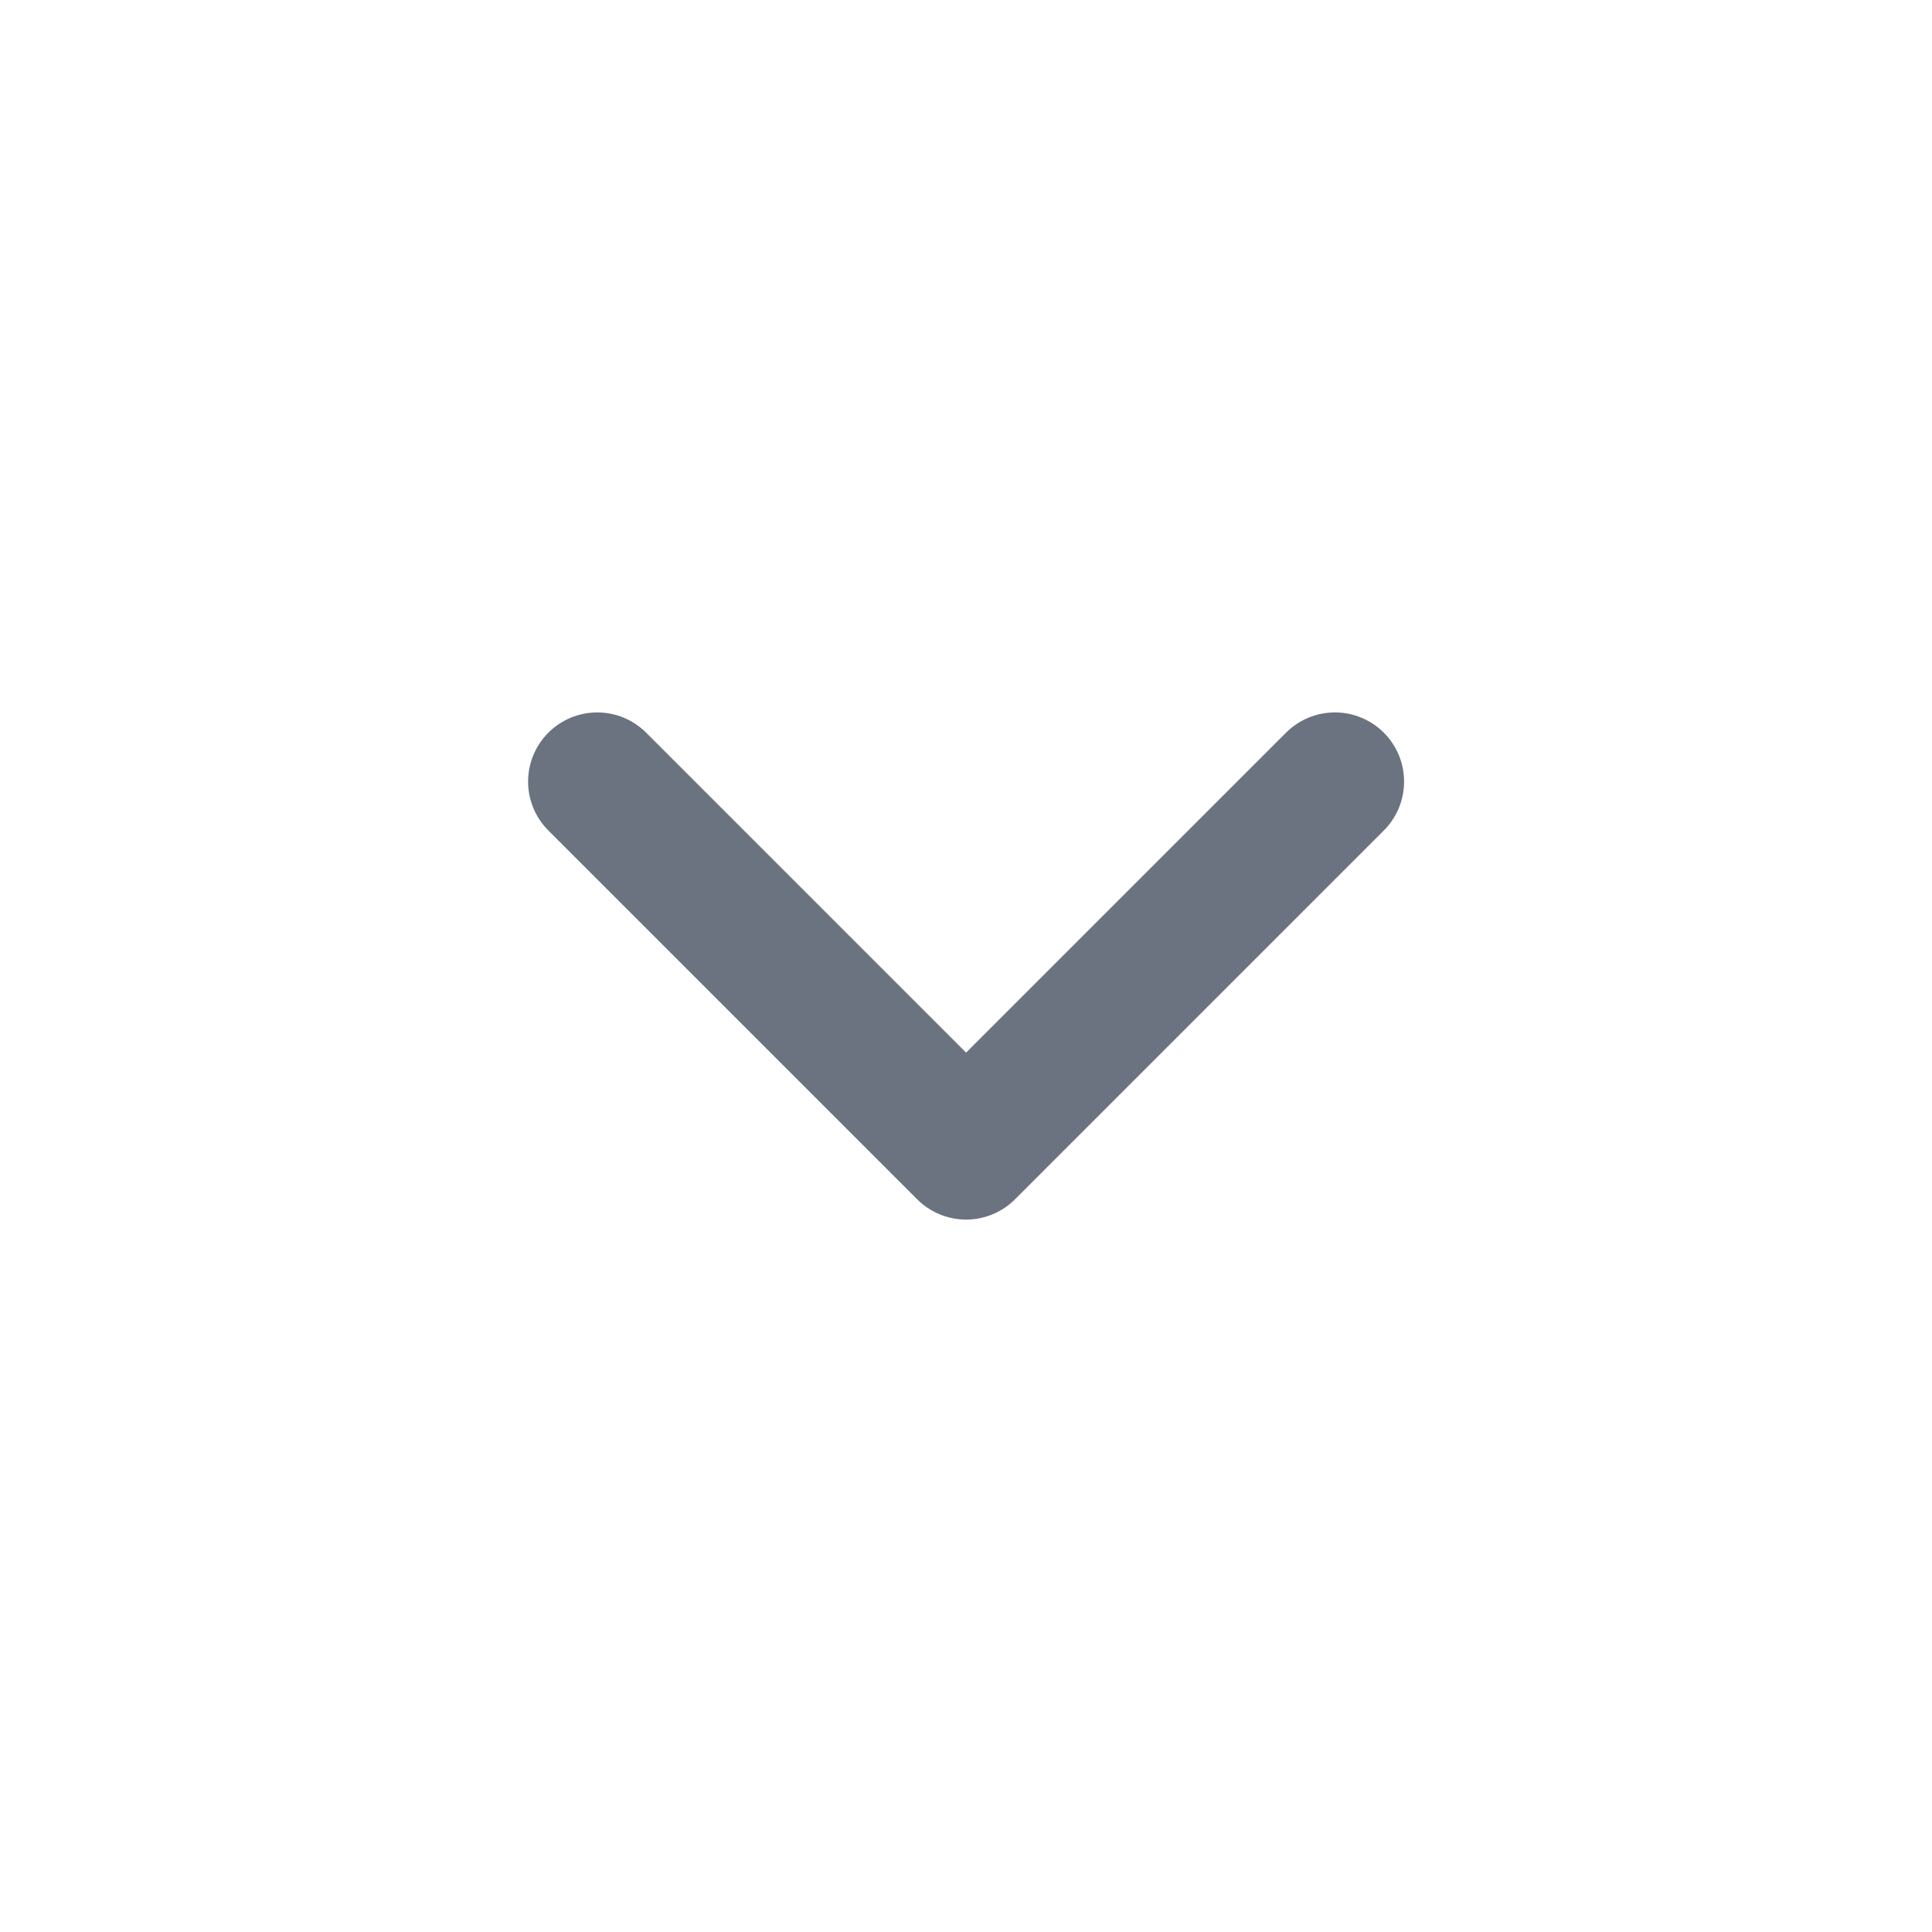
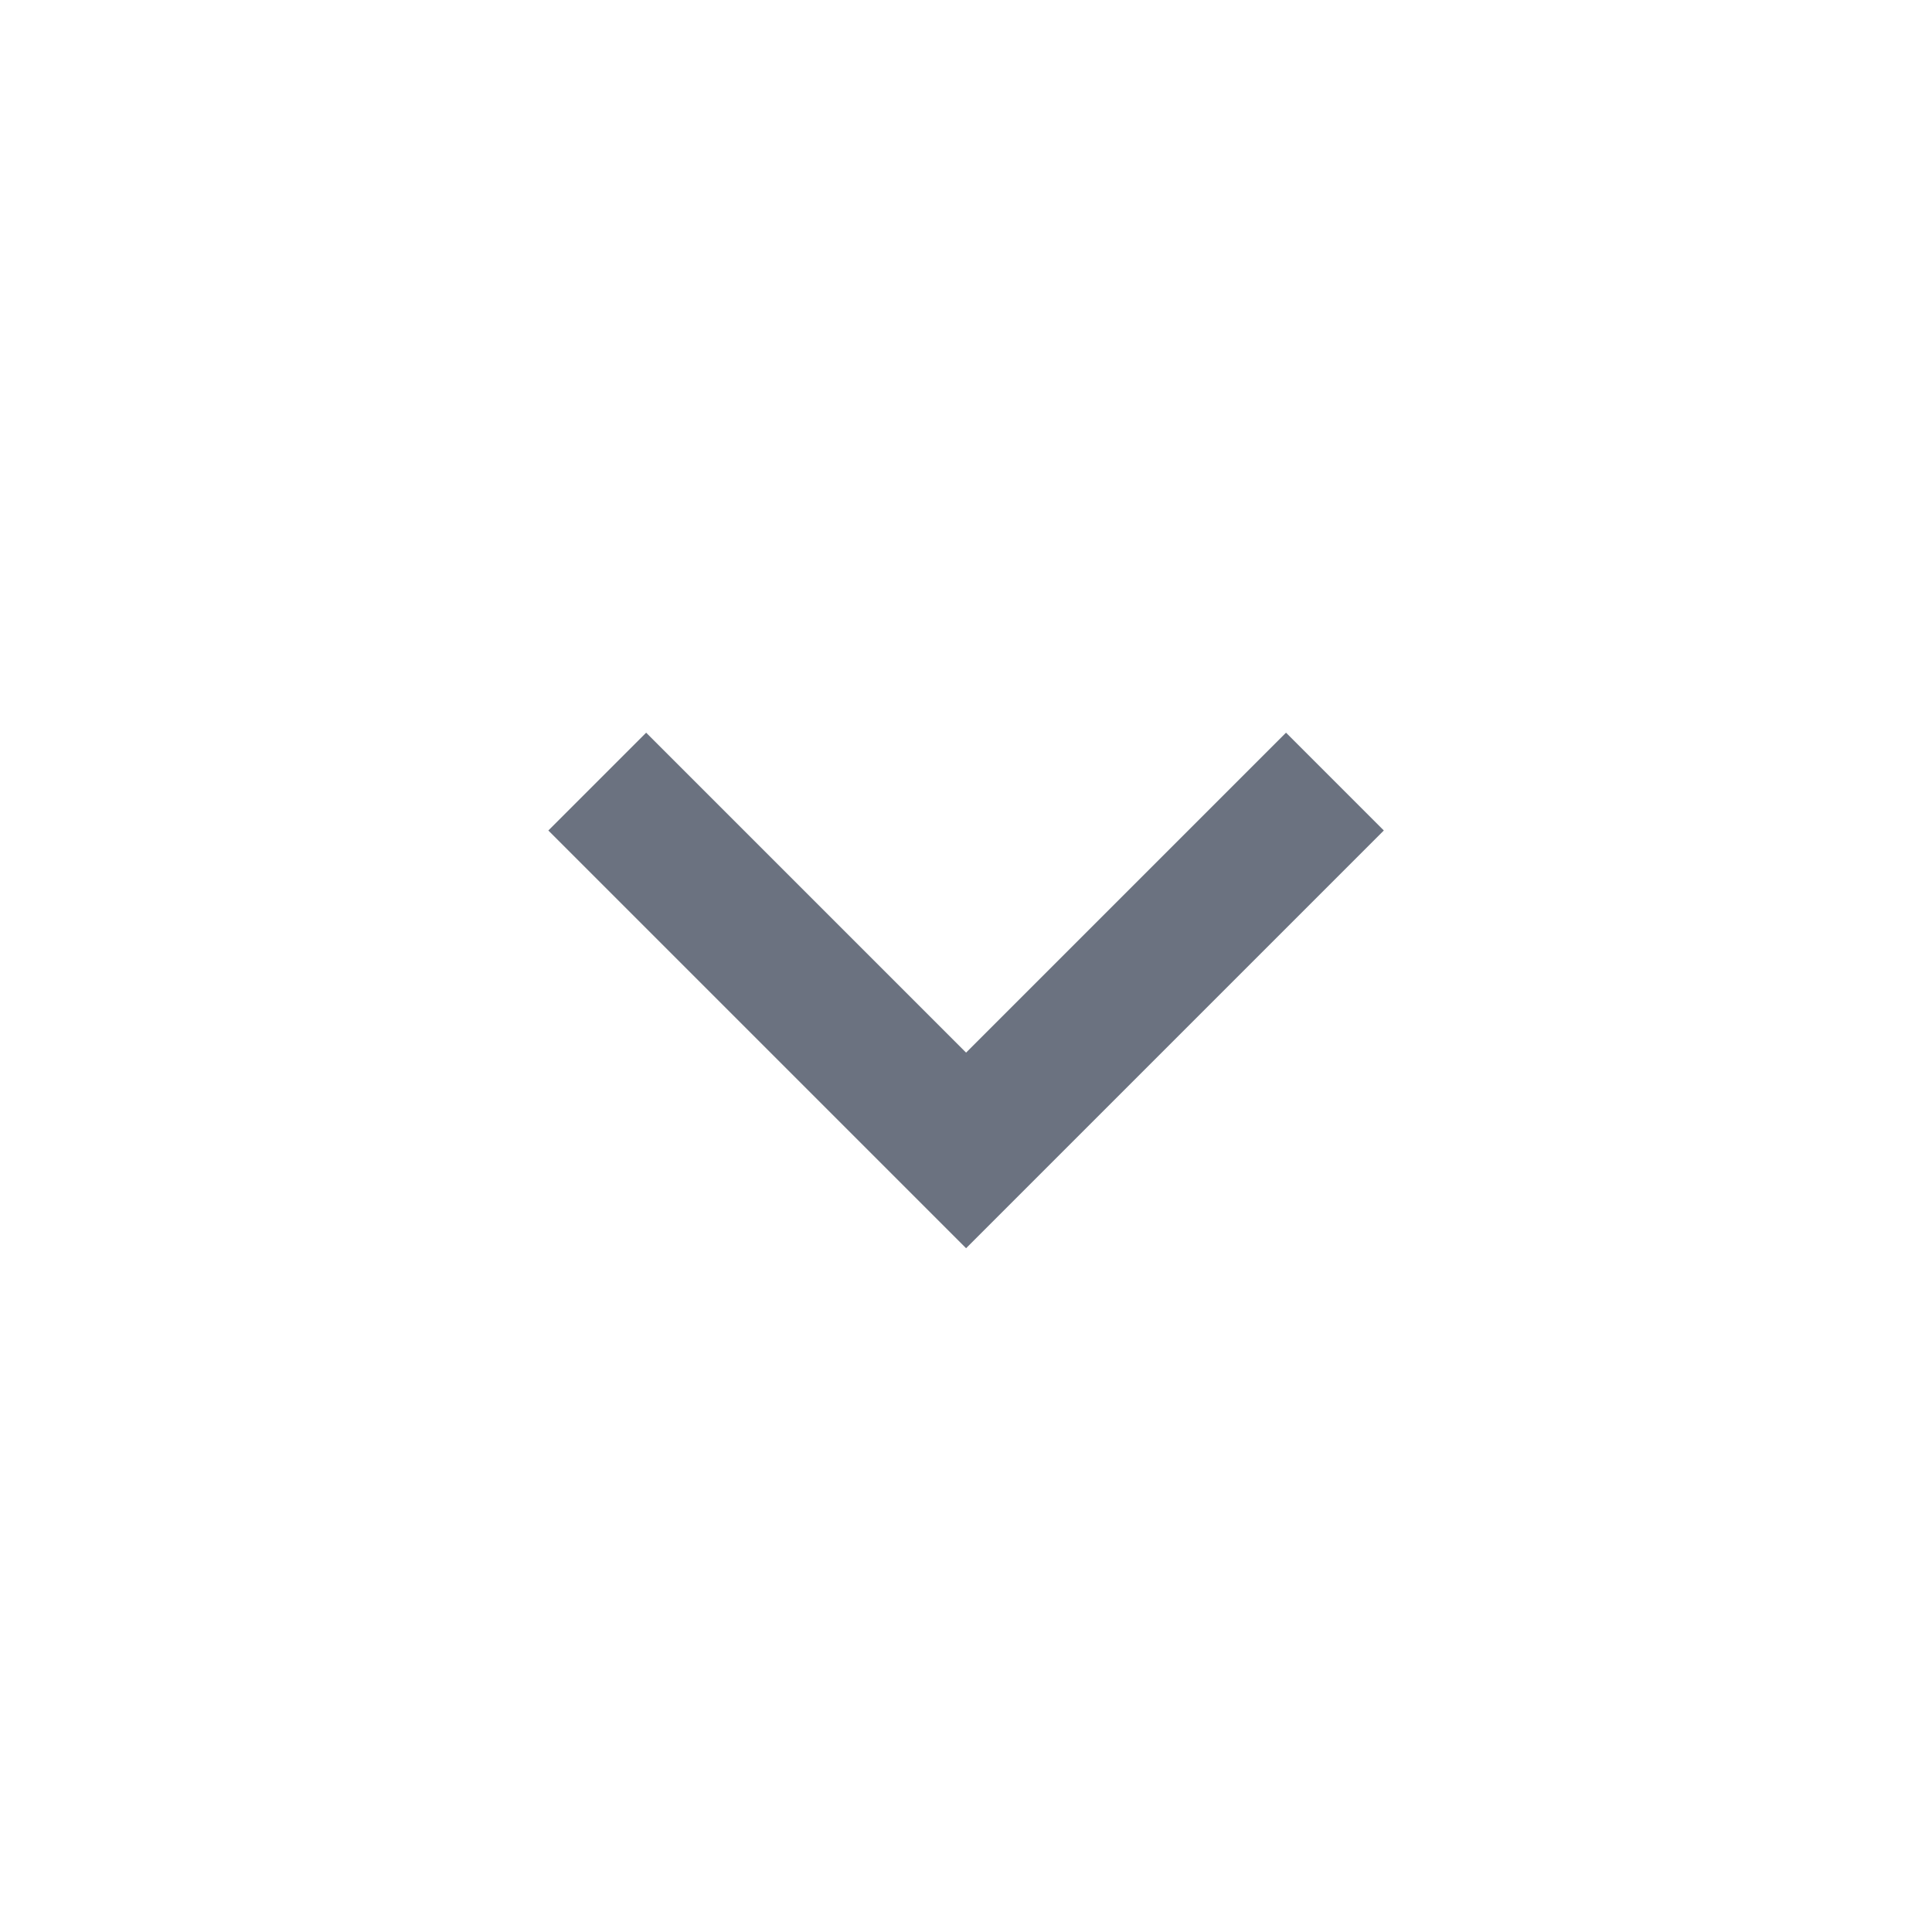
<svg xmlns="http://www.w3.org/2000/svg" width="22" height="22" viewBox="0 0 22 22" fill="none">
-   <path d="M6.801 8.9L11.001 13.1L15.201 8.9" stroke="#6B7280" stroke-width="1.575" stroke-linecap="round" stroke-linejoin="round" />
+   <path d="M6.801 8.9L11.001 13.1L15.201 8.9" stroke="#6B7280" stroke-width="1.575" strokeLinecap="round" strokeLinejoin="round" />
</svg>
